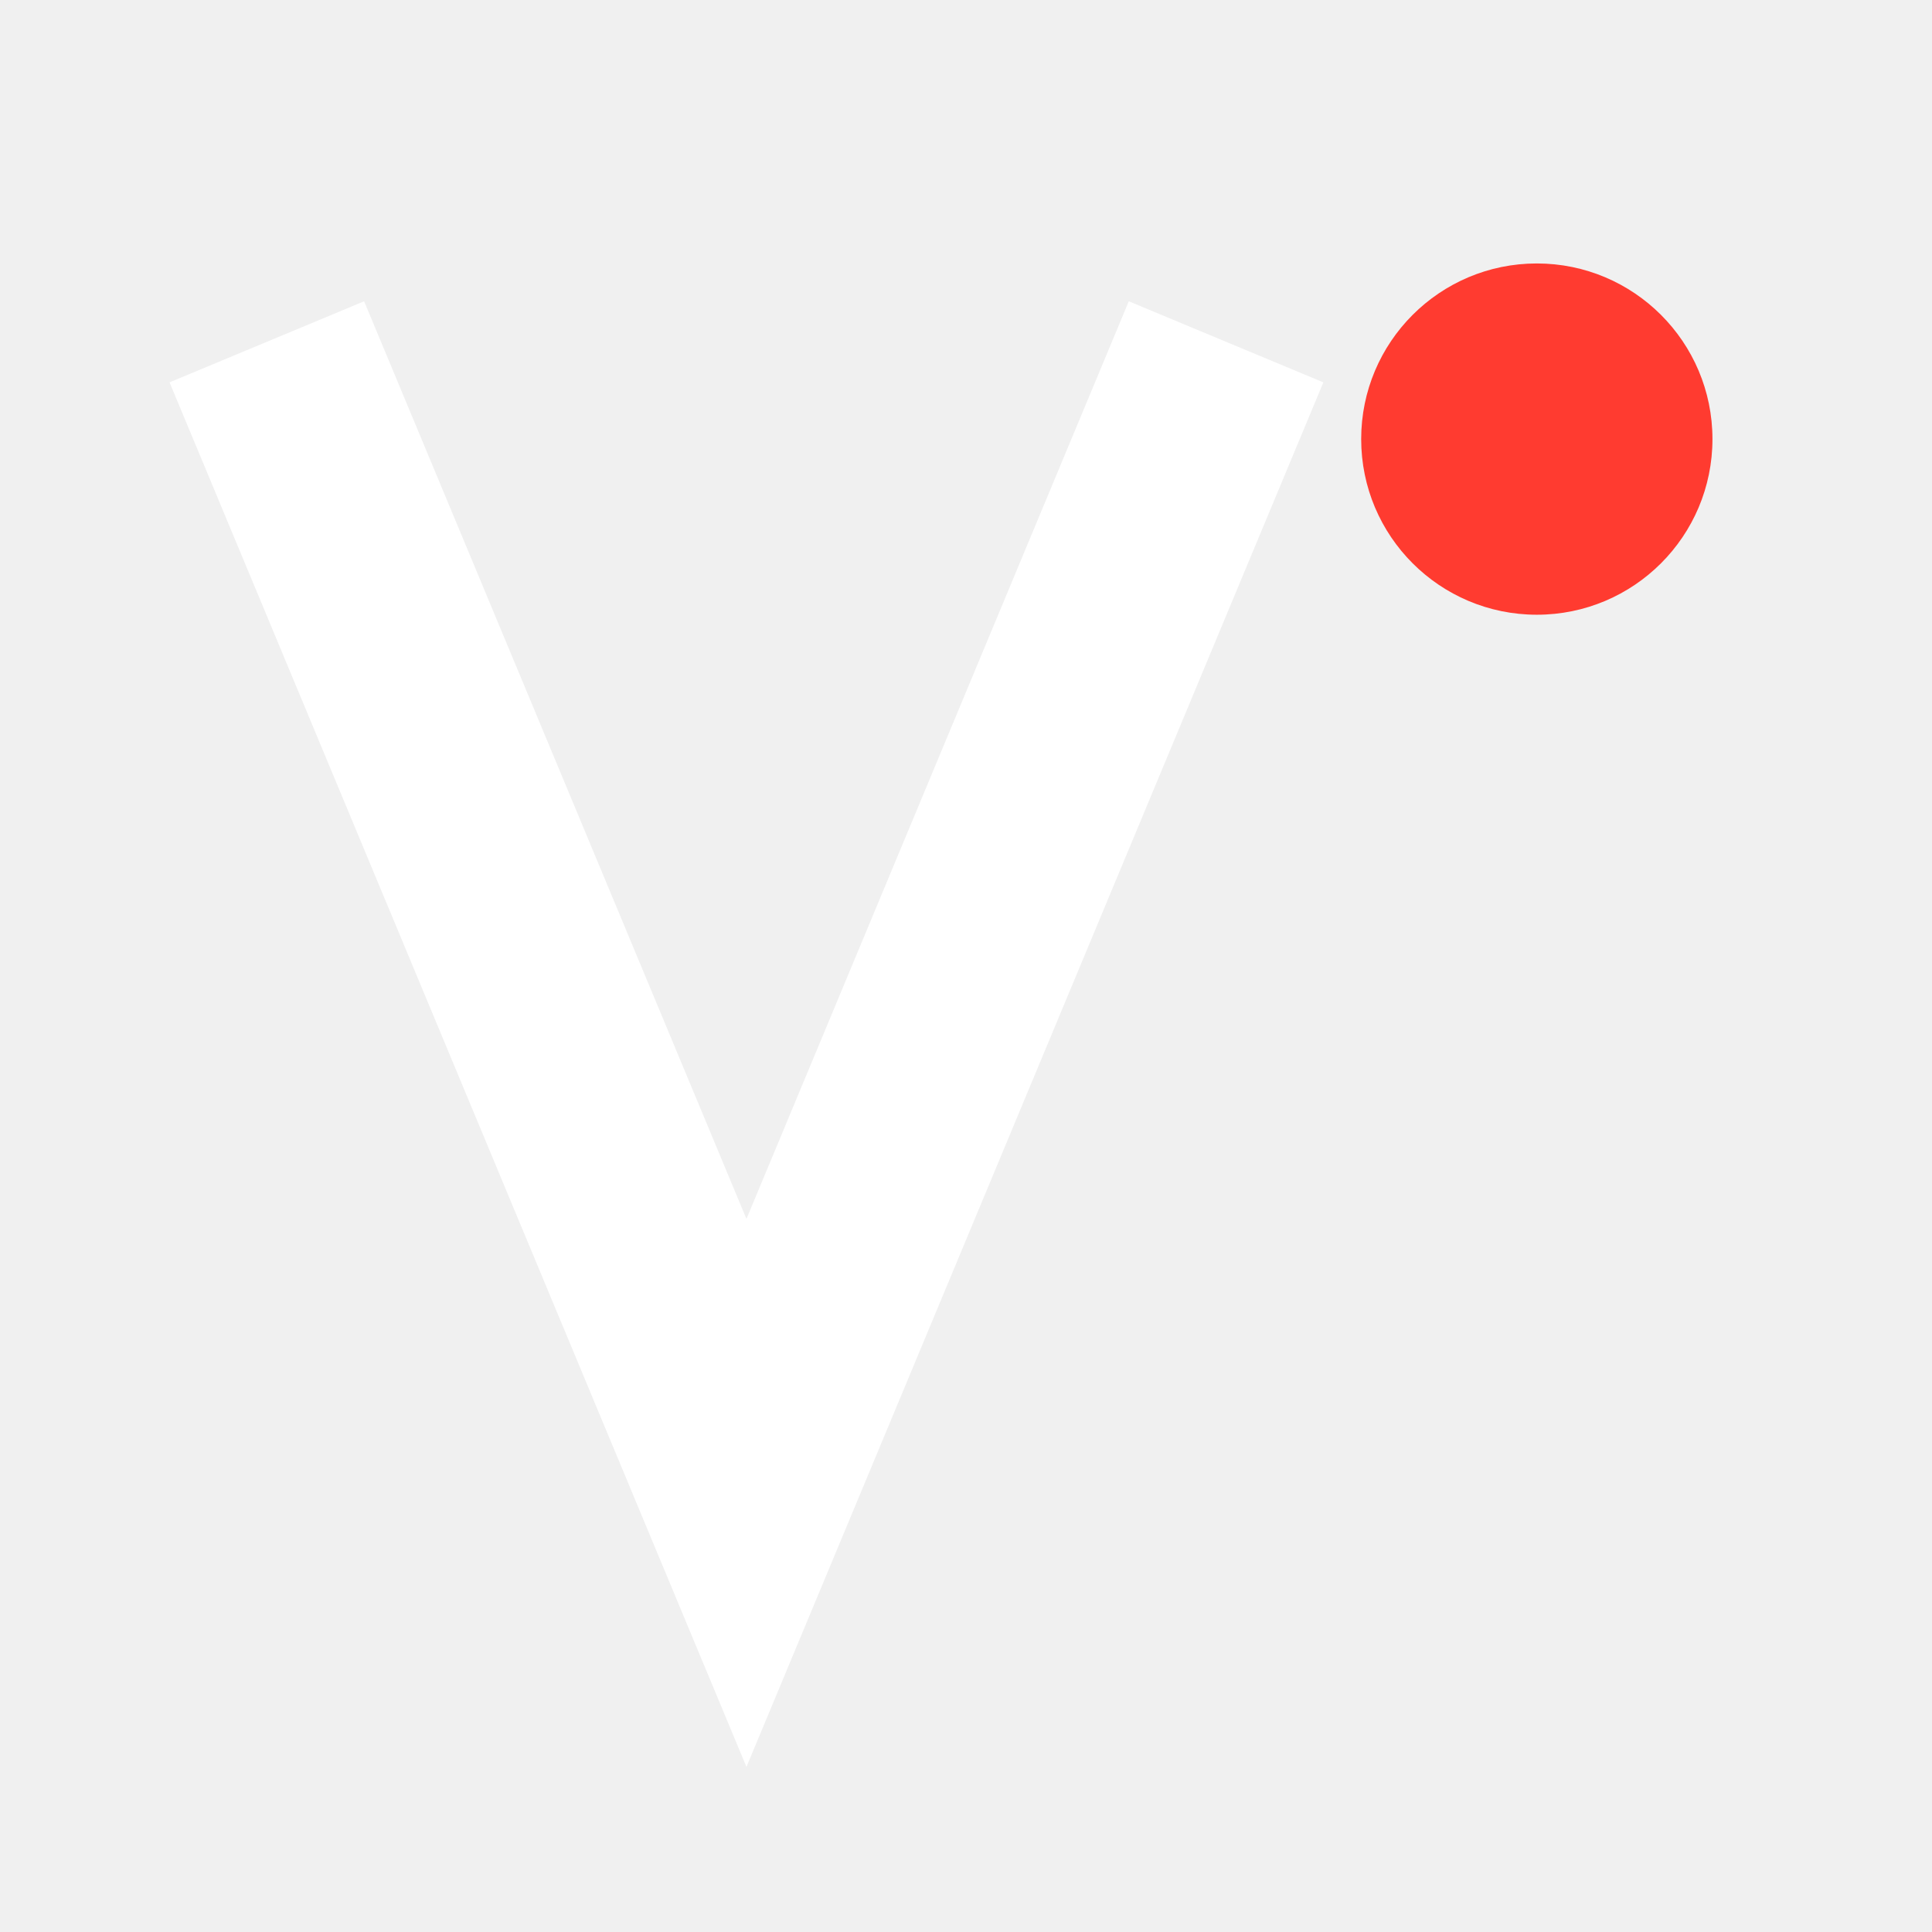
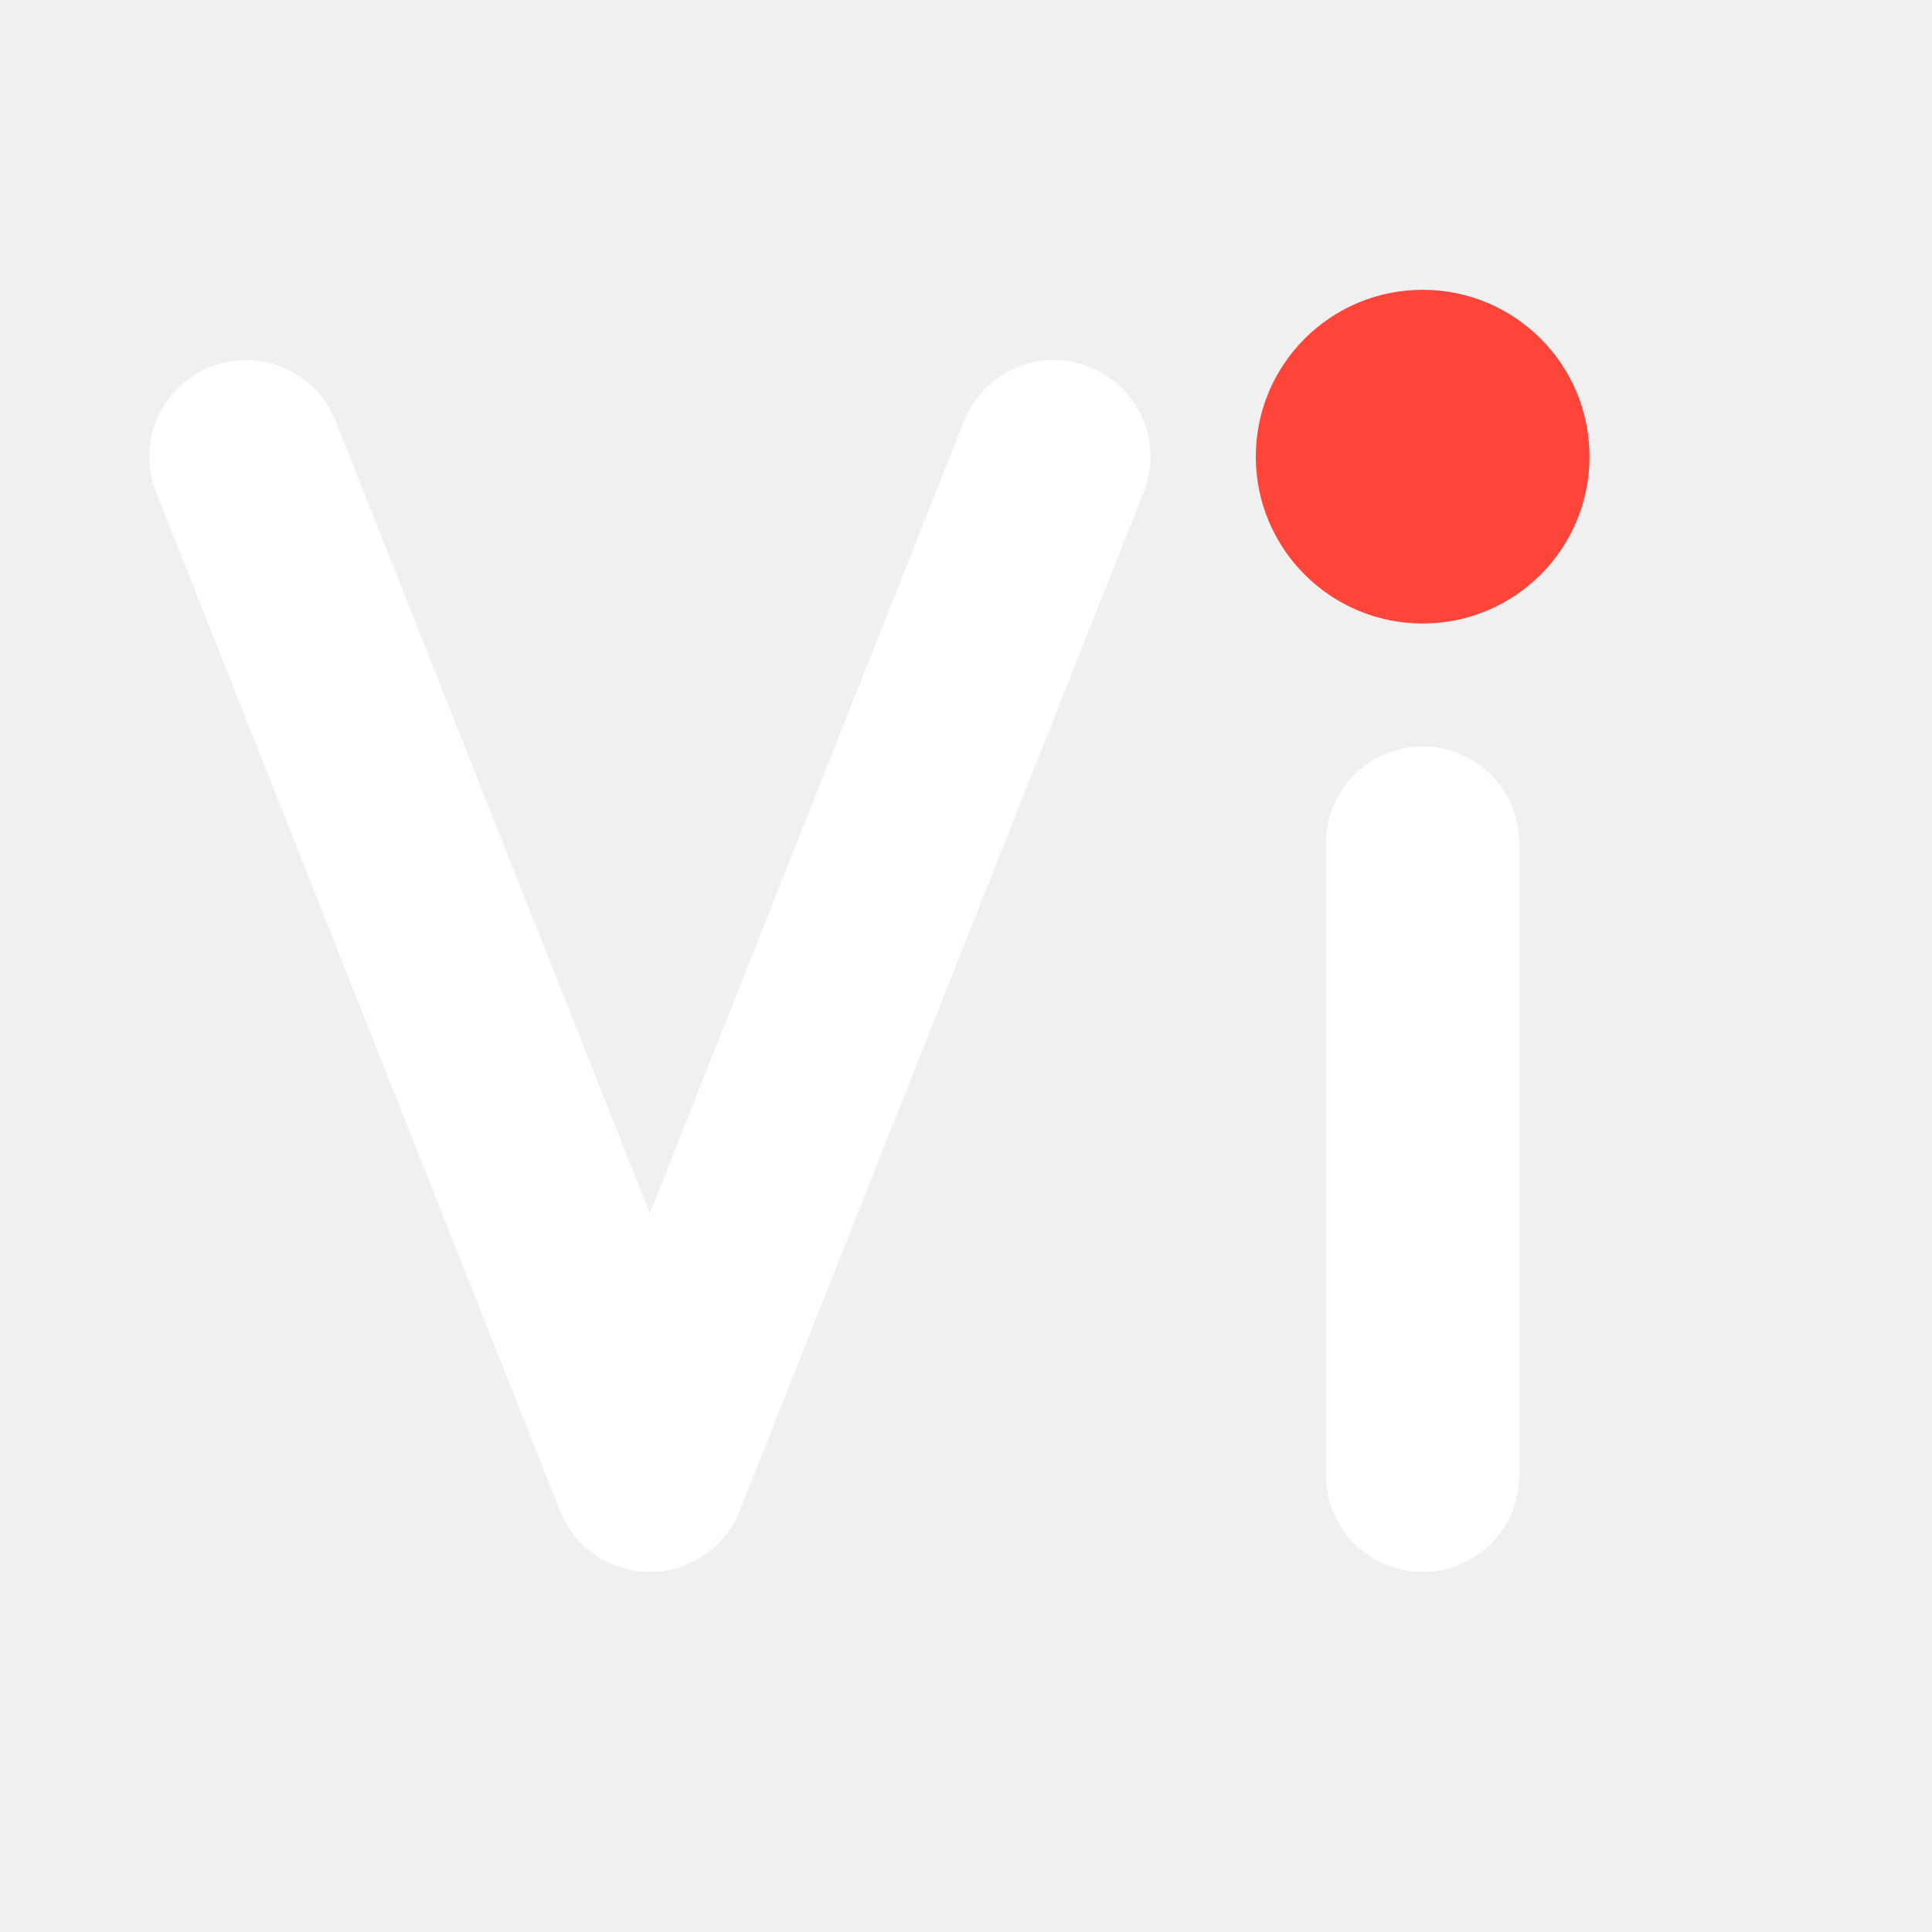
<svg xmlns="http://www.w3.org/2000/svg" width="22" height="22" viewBox="0 0 22 22" fill="none">
-   <path d="M 3.5,5 L 8.5,17 L 13.5,5" stroke="#FFFFFF" stroke-width="2.4" stroke-linecap="square" stroke-linejoin="miter" fill="none" />
-   <circle cx="17.5" cy="5.0" r="2.0" fill="#FF3B30" />
+   <path d="M 2.8,5.2 L 7.4,16.8 L 12.0,5.2" stroke="#FFFFFF" stroke-width="2.2" stroke-linecap="round" stroke-linejoin="round" />
+   <path d="M 16.2,9.6 L 16.2,16.8" stroke="#FFFFFF" stroke-width="2.2" stroke-linecap="round" stroke-linejoin="round" />
+   <circle cx="16.2" cy="5.2" r="1.9" fill="#FF453A" />
</svg>
